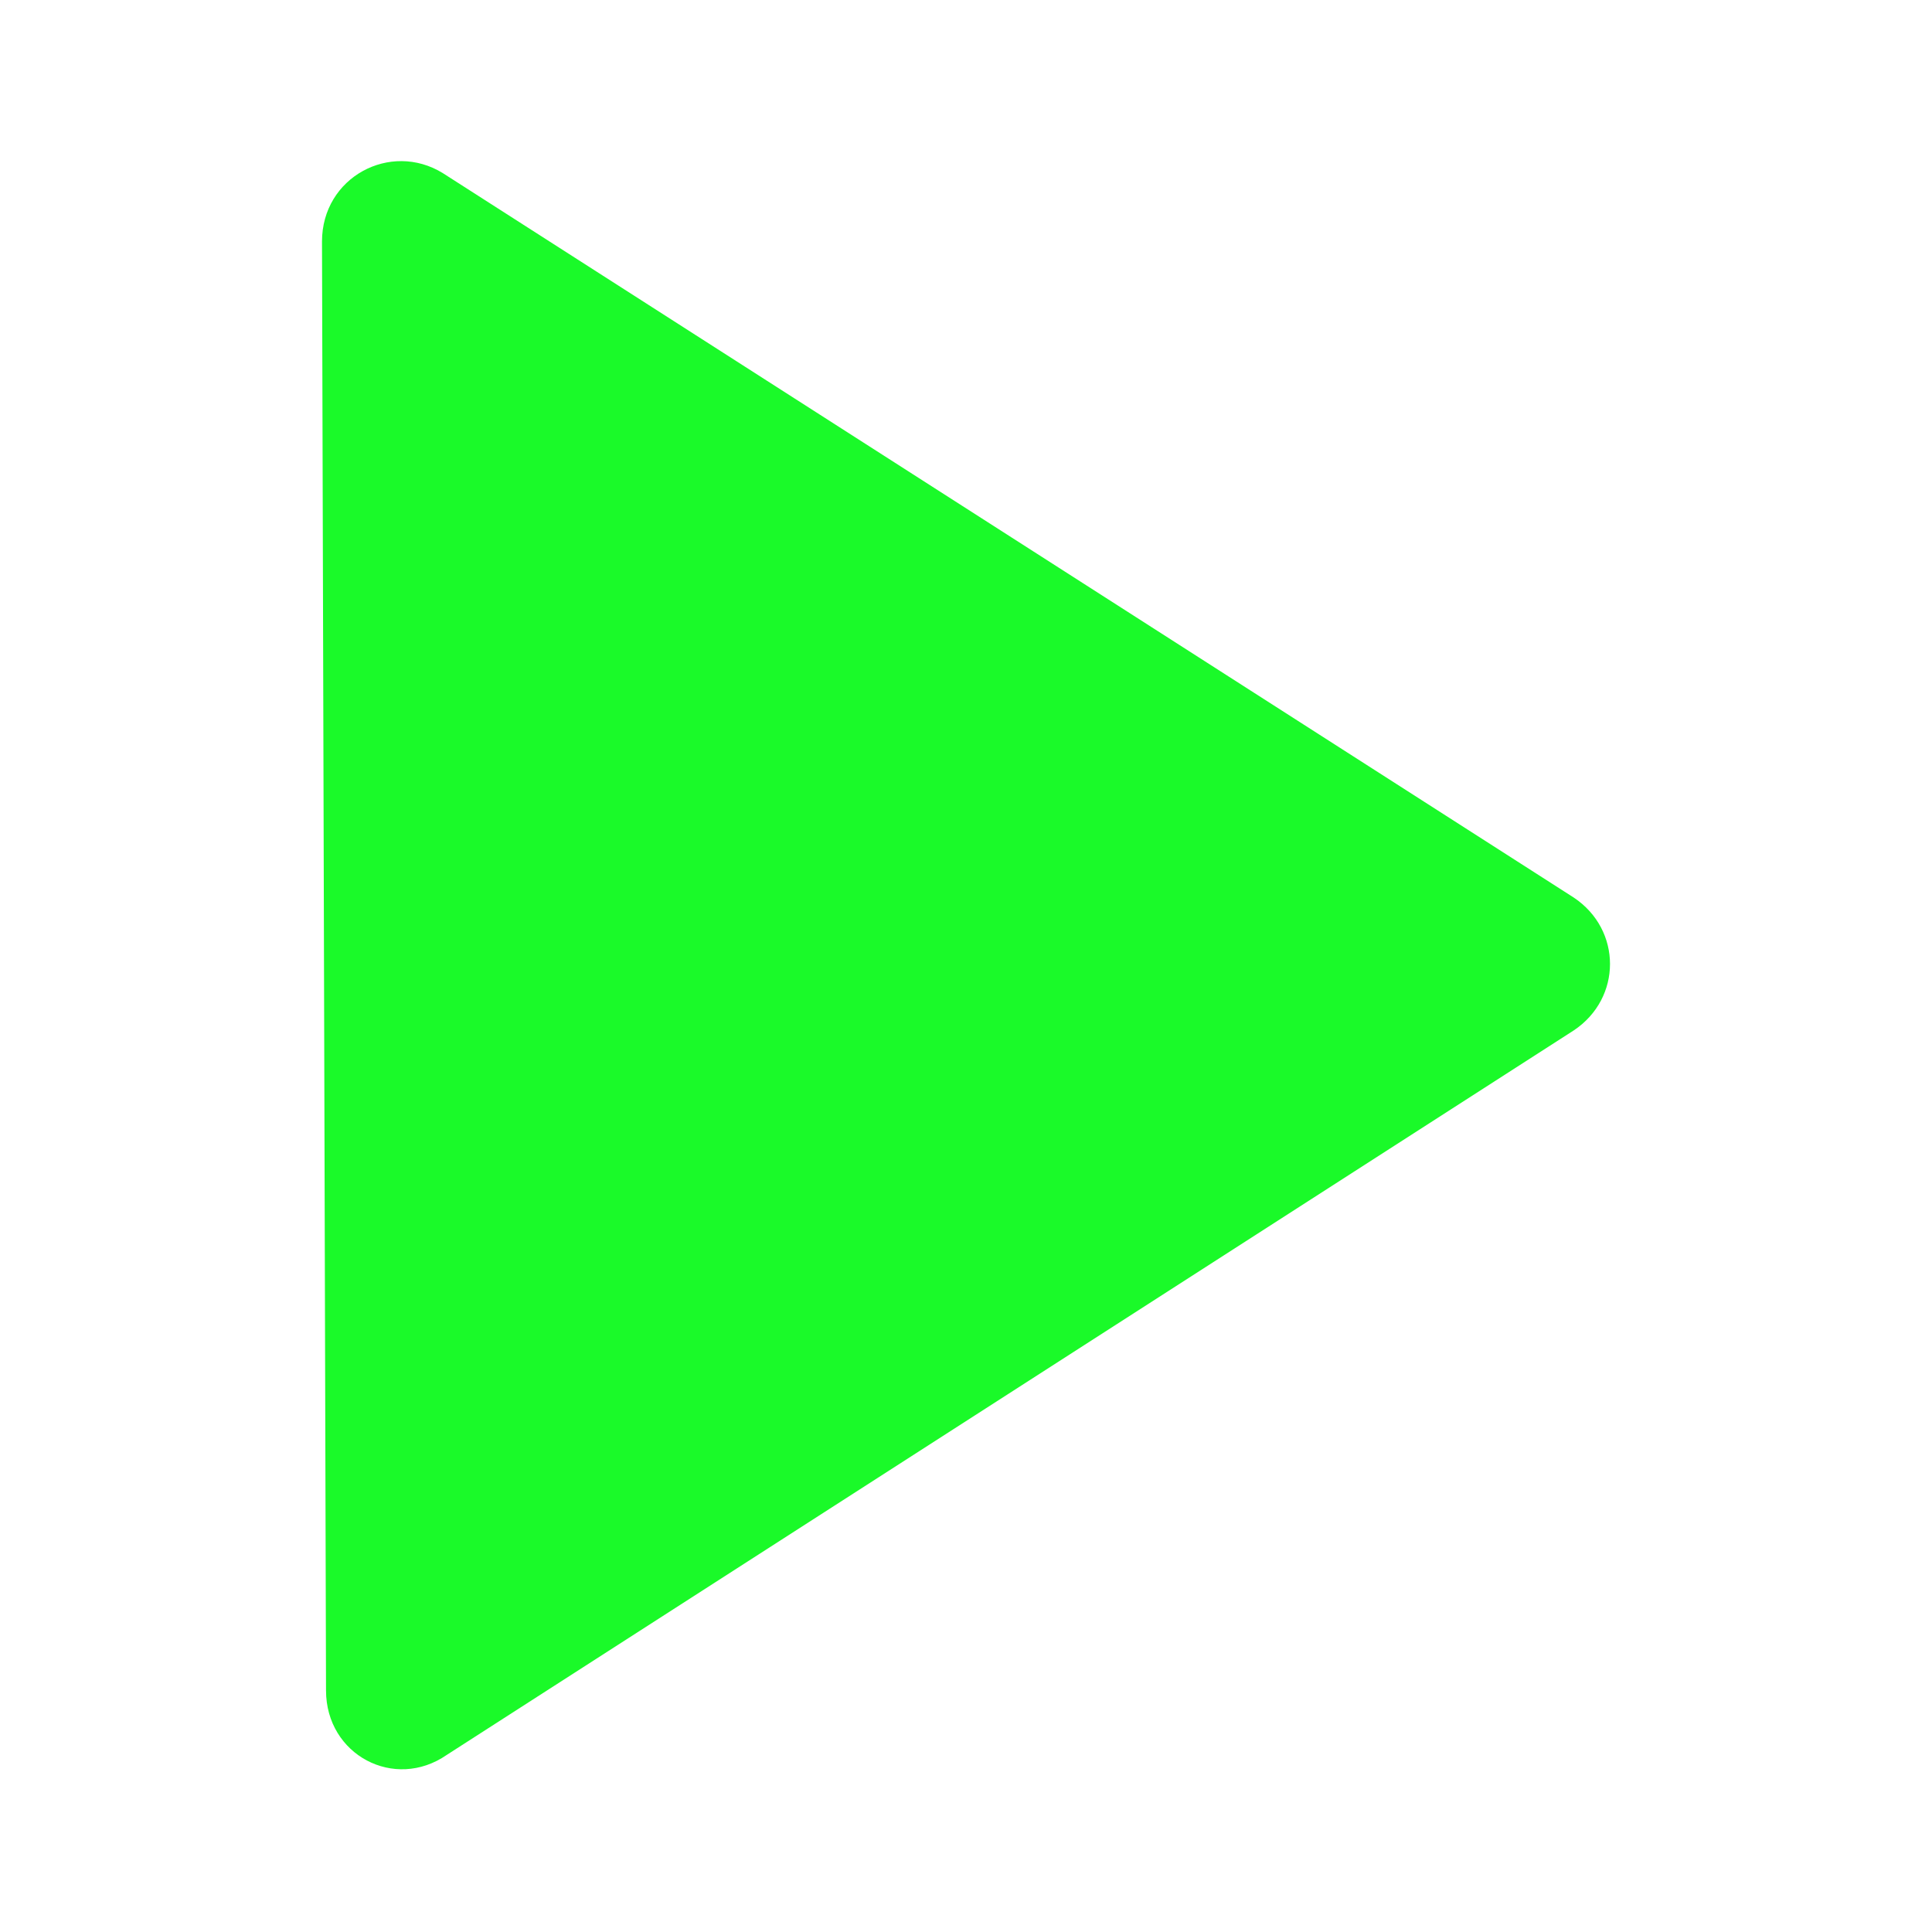
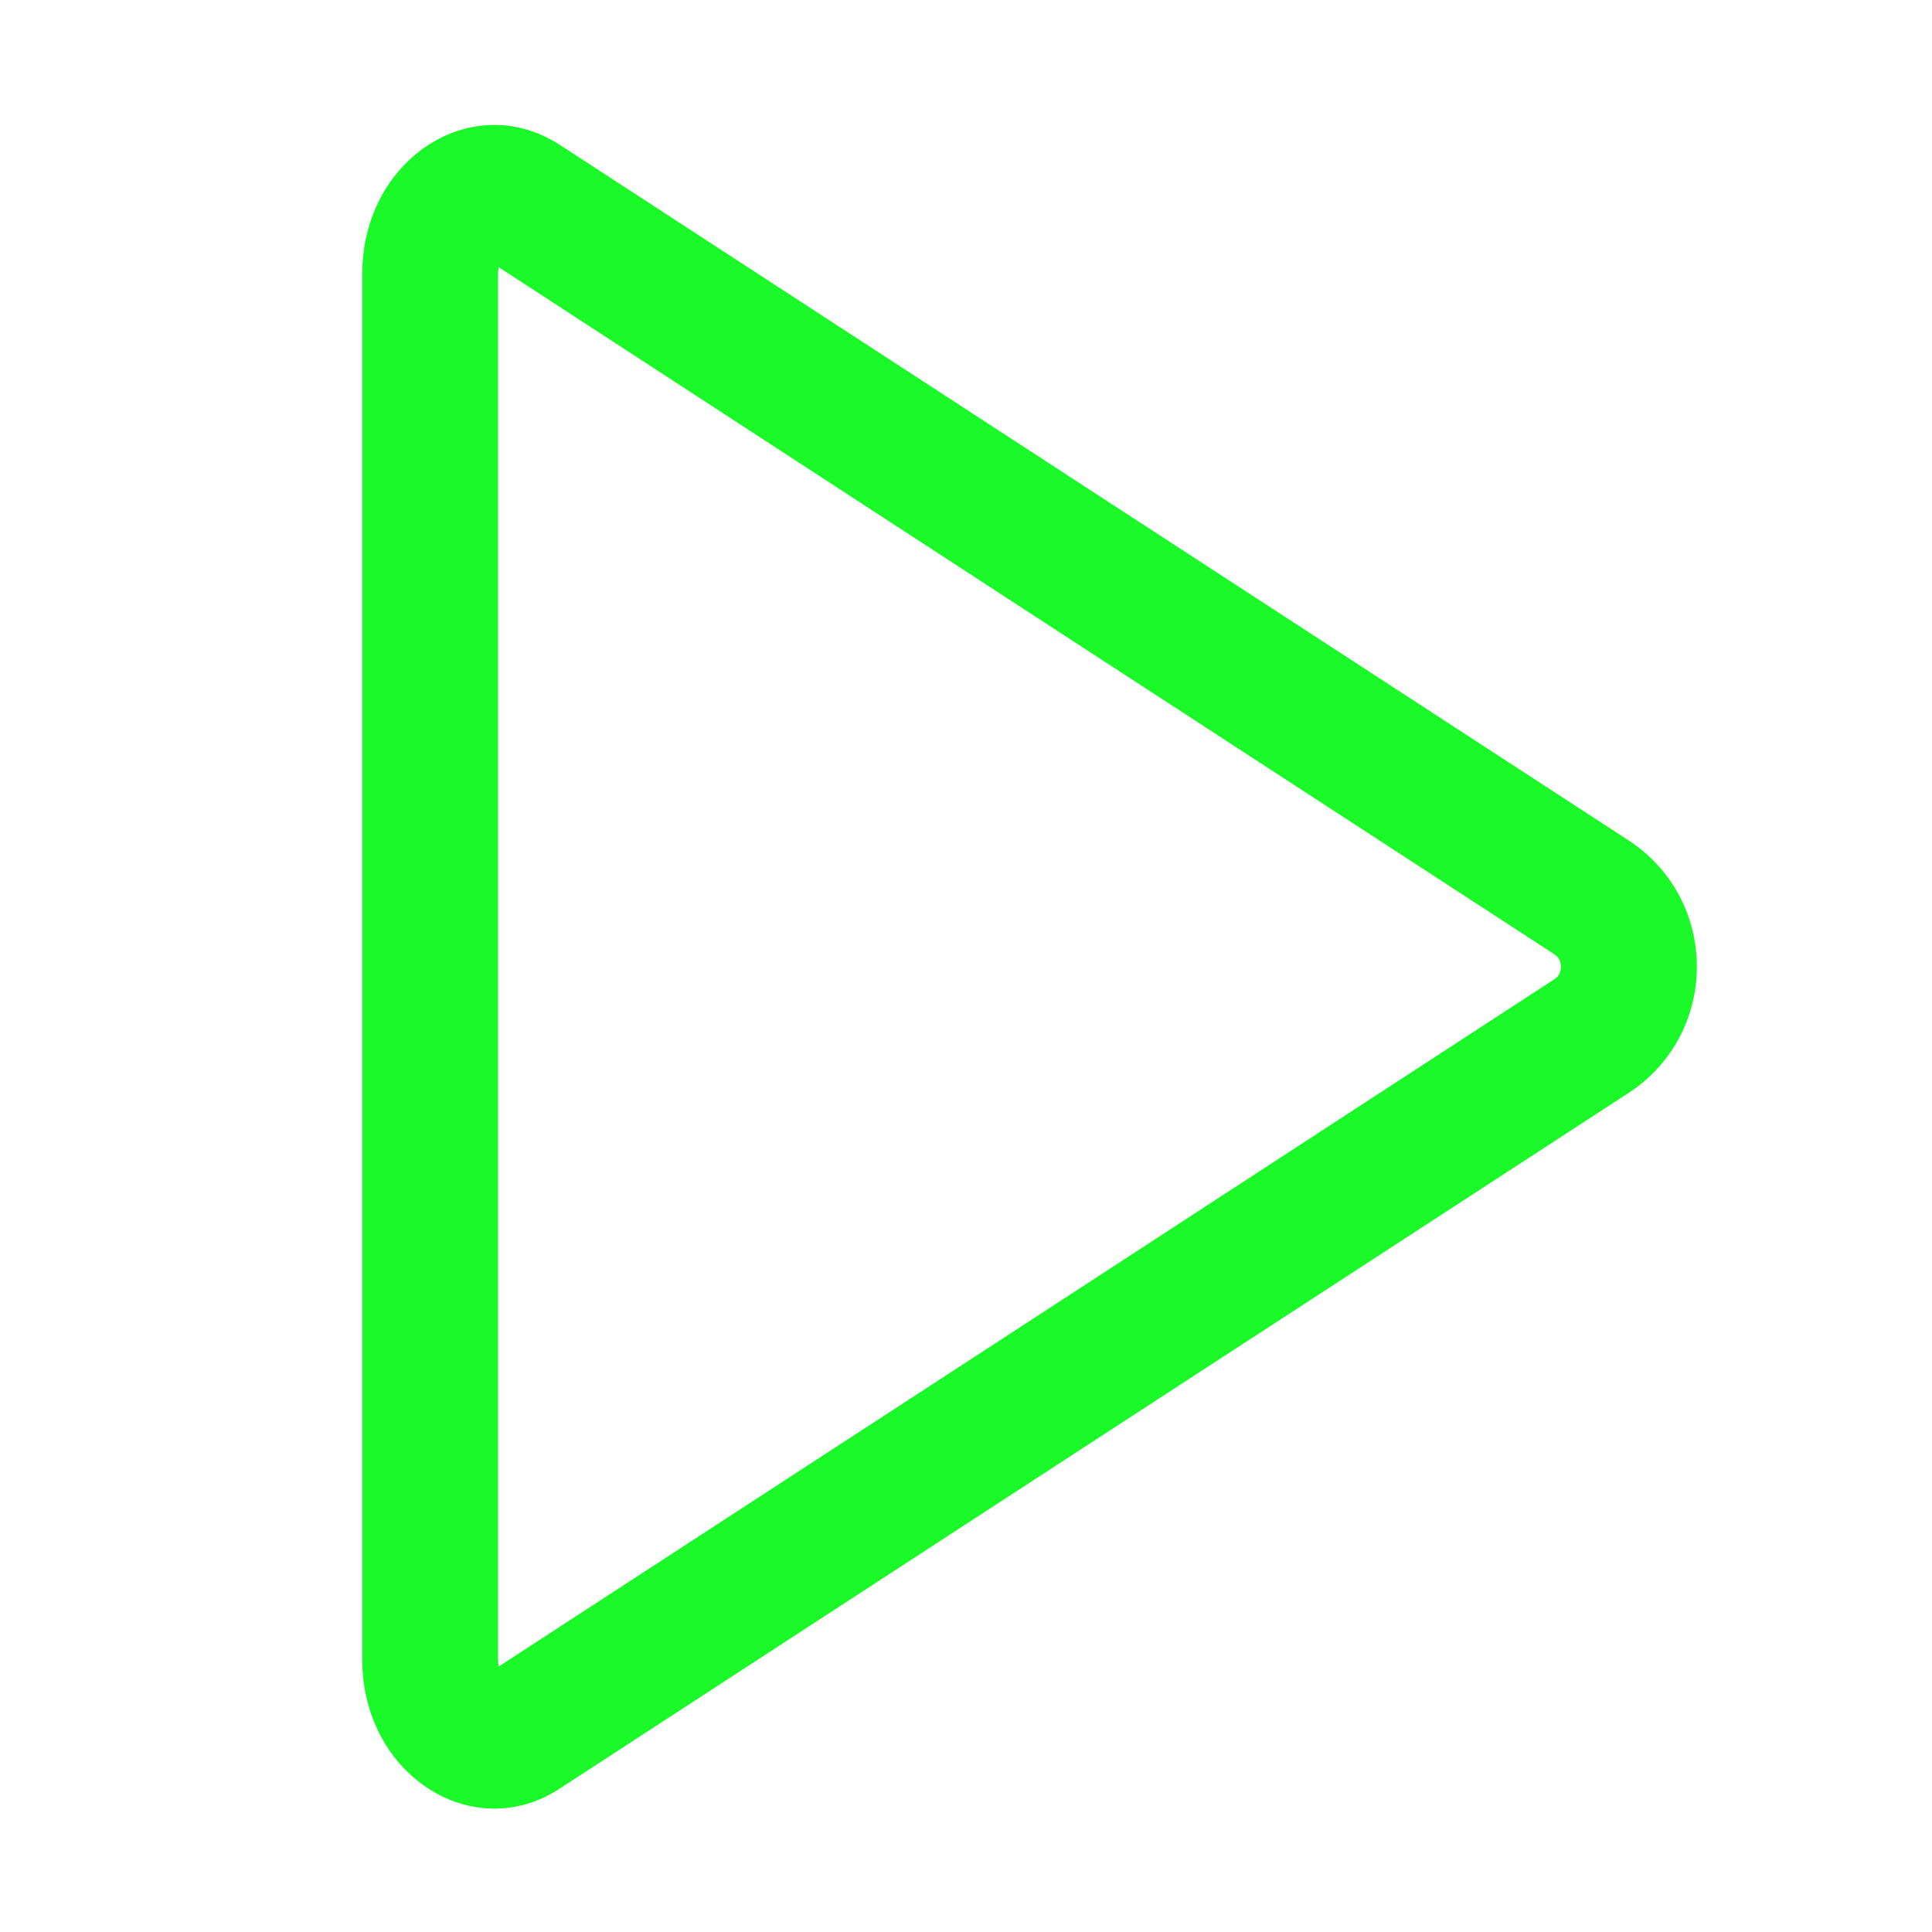
- <svg xmlns="http://www.w3.org/2000/svg" t="1697512485072" class="icon" viewBox="0 0 1024 1024" version="1.1" p-id="8550" width="64" height="64">
-   <path d="M170.667 128l2.133 768c0 34.133 36.267 53.333 64 34.133l597.333-384c25.6-17.067 25.6-53.333 0-70.4L234.667 91.733C206.933 74.667 170.667 93.867 170.667 128z" fill="#1afa29" p-id="8551" />
+ <svg xmlns="http://www.w3.org/2000/svg" t="1697523833689" class="icon" viewBox="0 0 1024 1024" version="1.1" p-id="4037" width="64" height="64">
+   <path d="M264.3 141.6l275.4 179.3 284 184.8c1 0.6 3.6 2.4 3.6 6.7 0 4.3-2.6 6.1-3.6 6.7L539.8 704 264.3 883.3c-0.2-1-0.3-2.1-0.3-3.5V145.1c0-1.3 0.2-2.5 0.3-3.5M262 66.2c-36.5 0-70 32.9-70 78.9v734.6c0 46 33.5 78.9 70 78.9 11.6 0 23.6-3.3 34.8-10.7L579 764.2l284-184.8c48.5-31.6 48.5-102.5 0-134.1L579 260.5 296.9 76.9c-11.3-7.3-23.2-10.7-34.9-10.7z" fill="#1afa29" p-id="4038" />
</svg>
